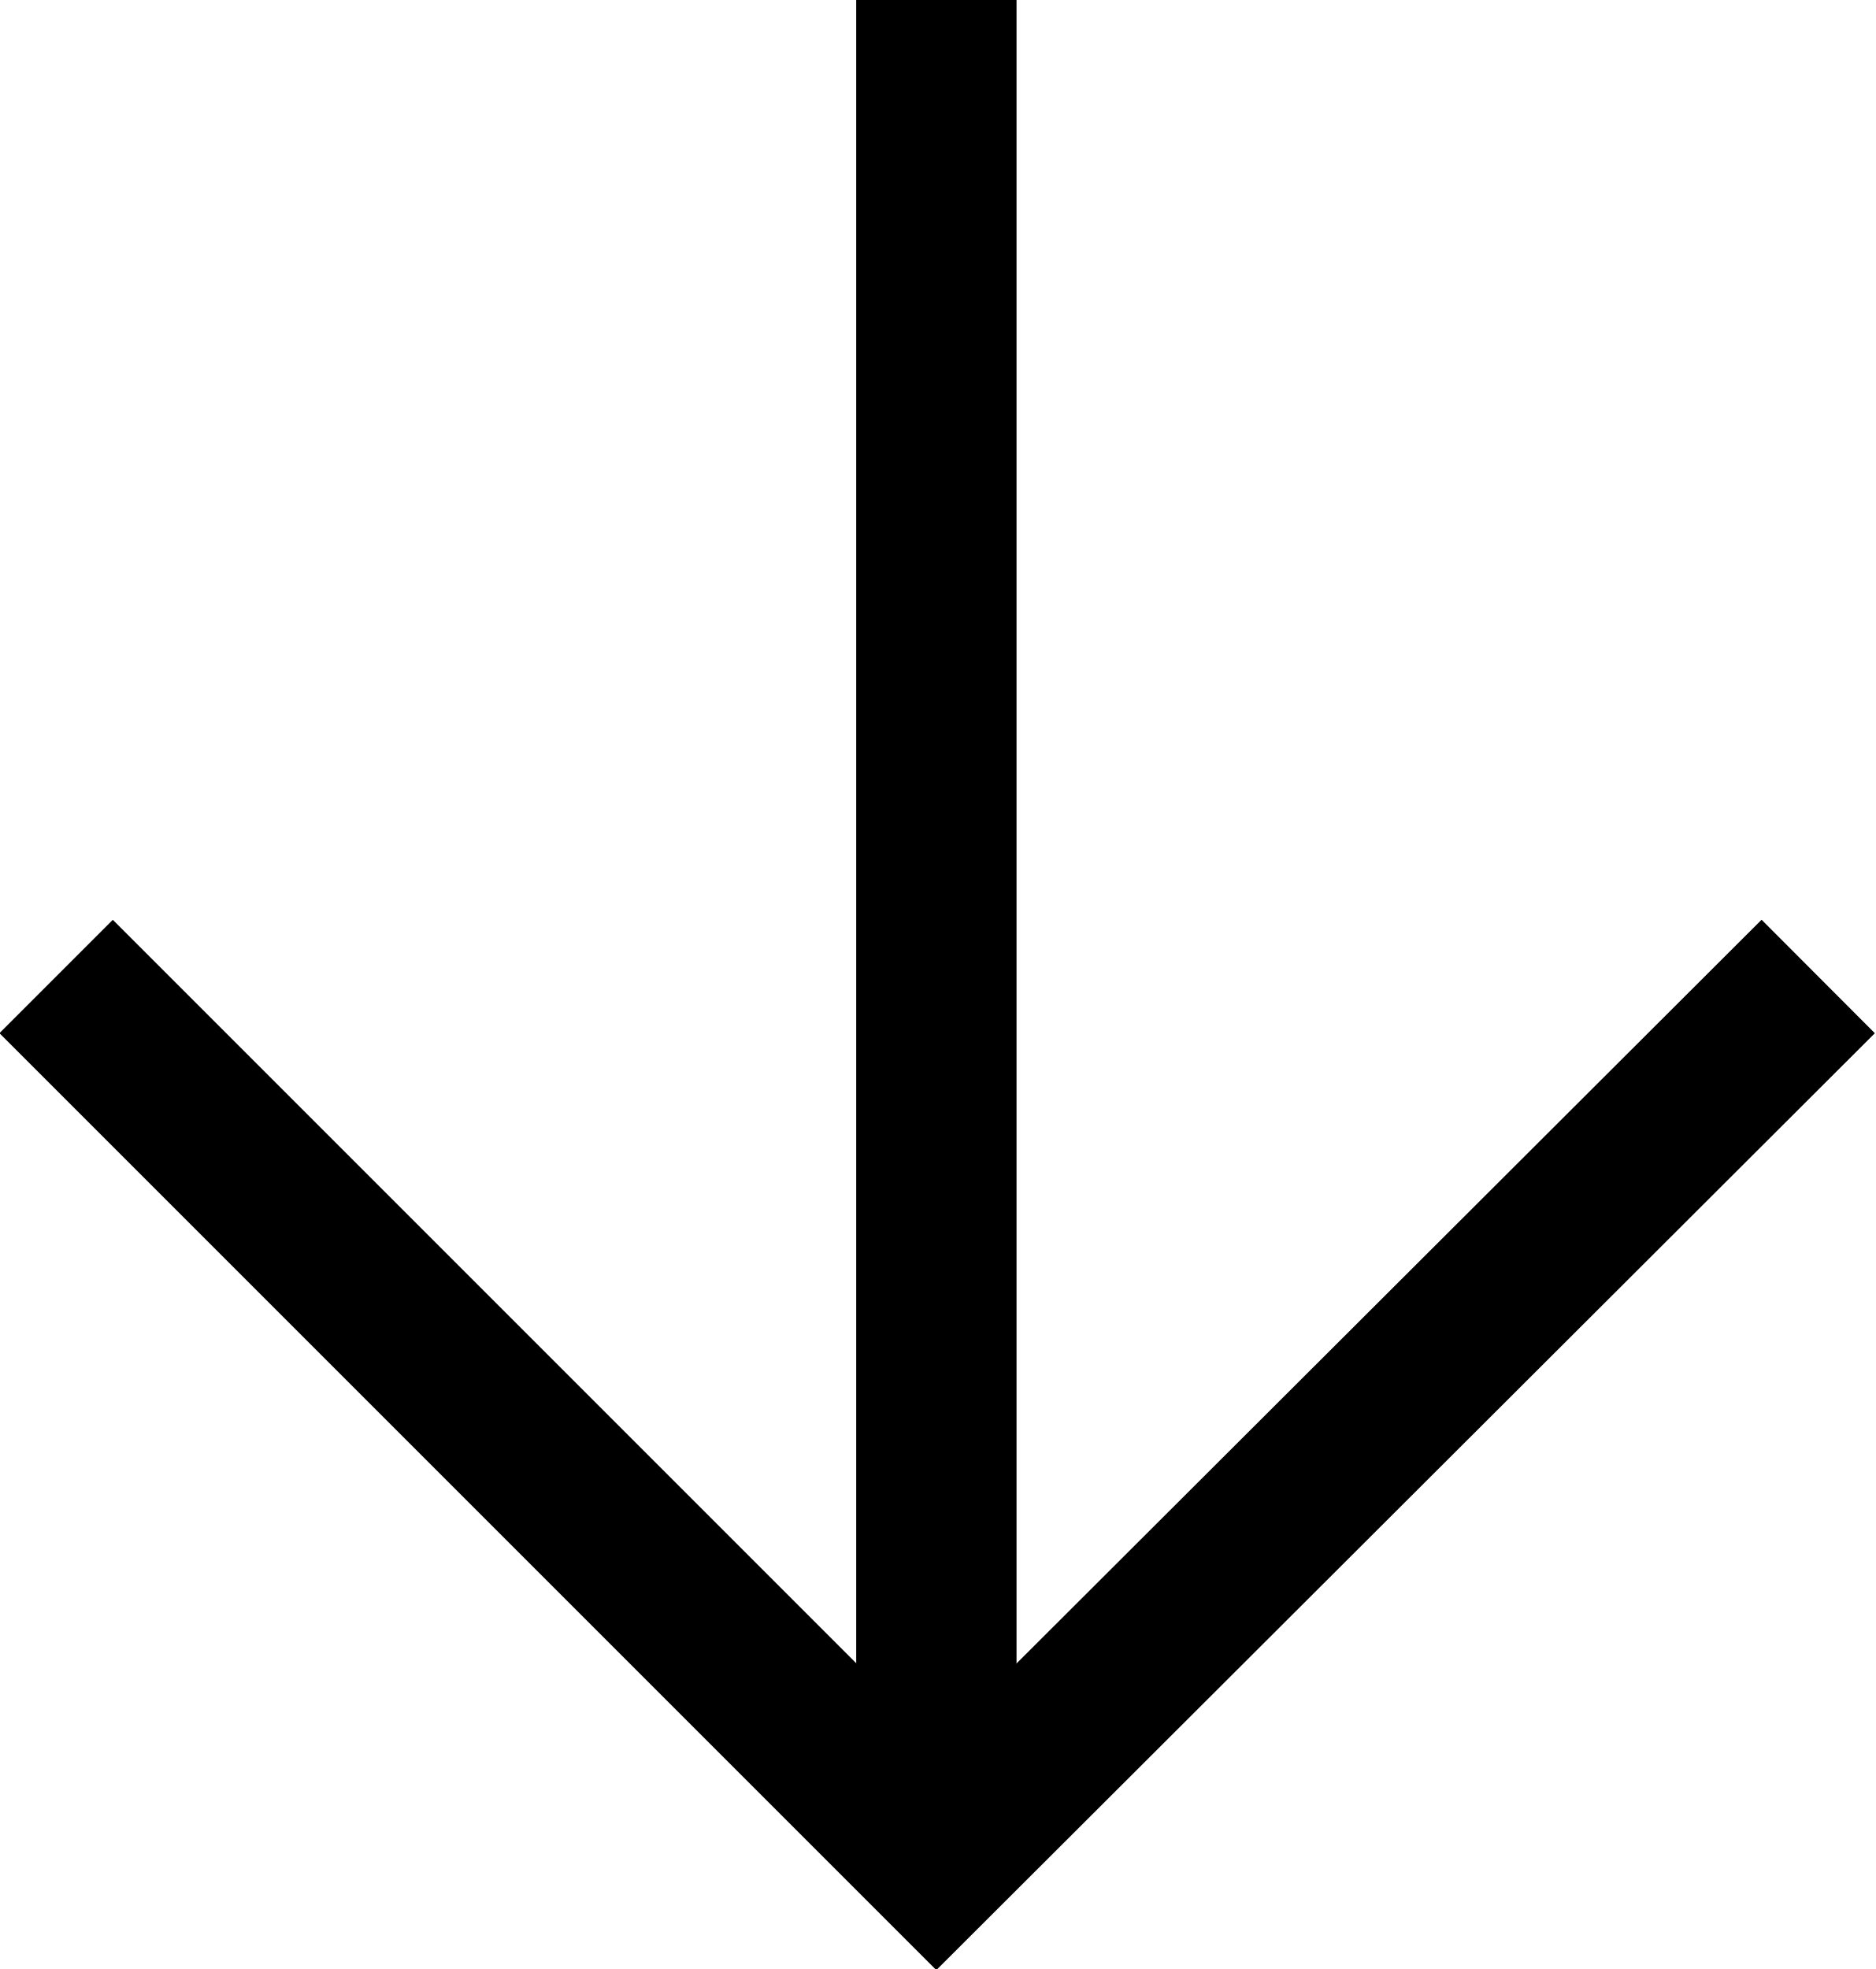
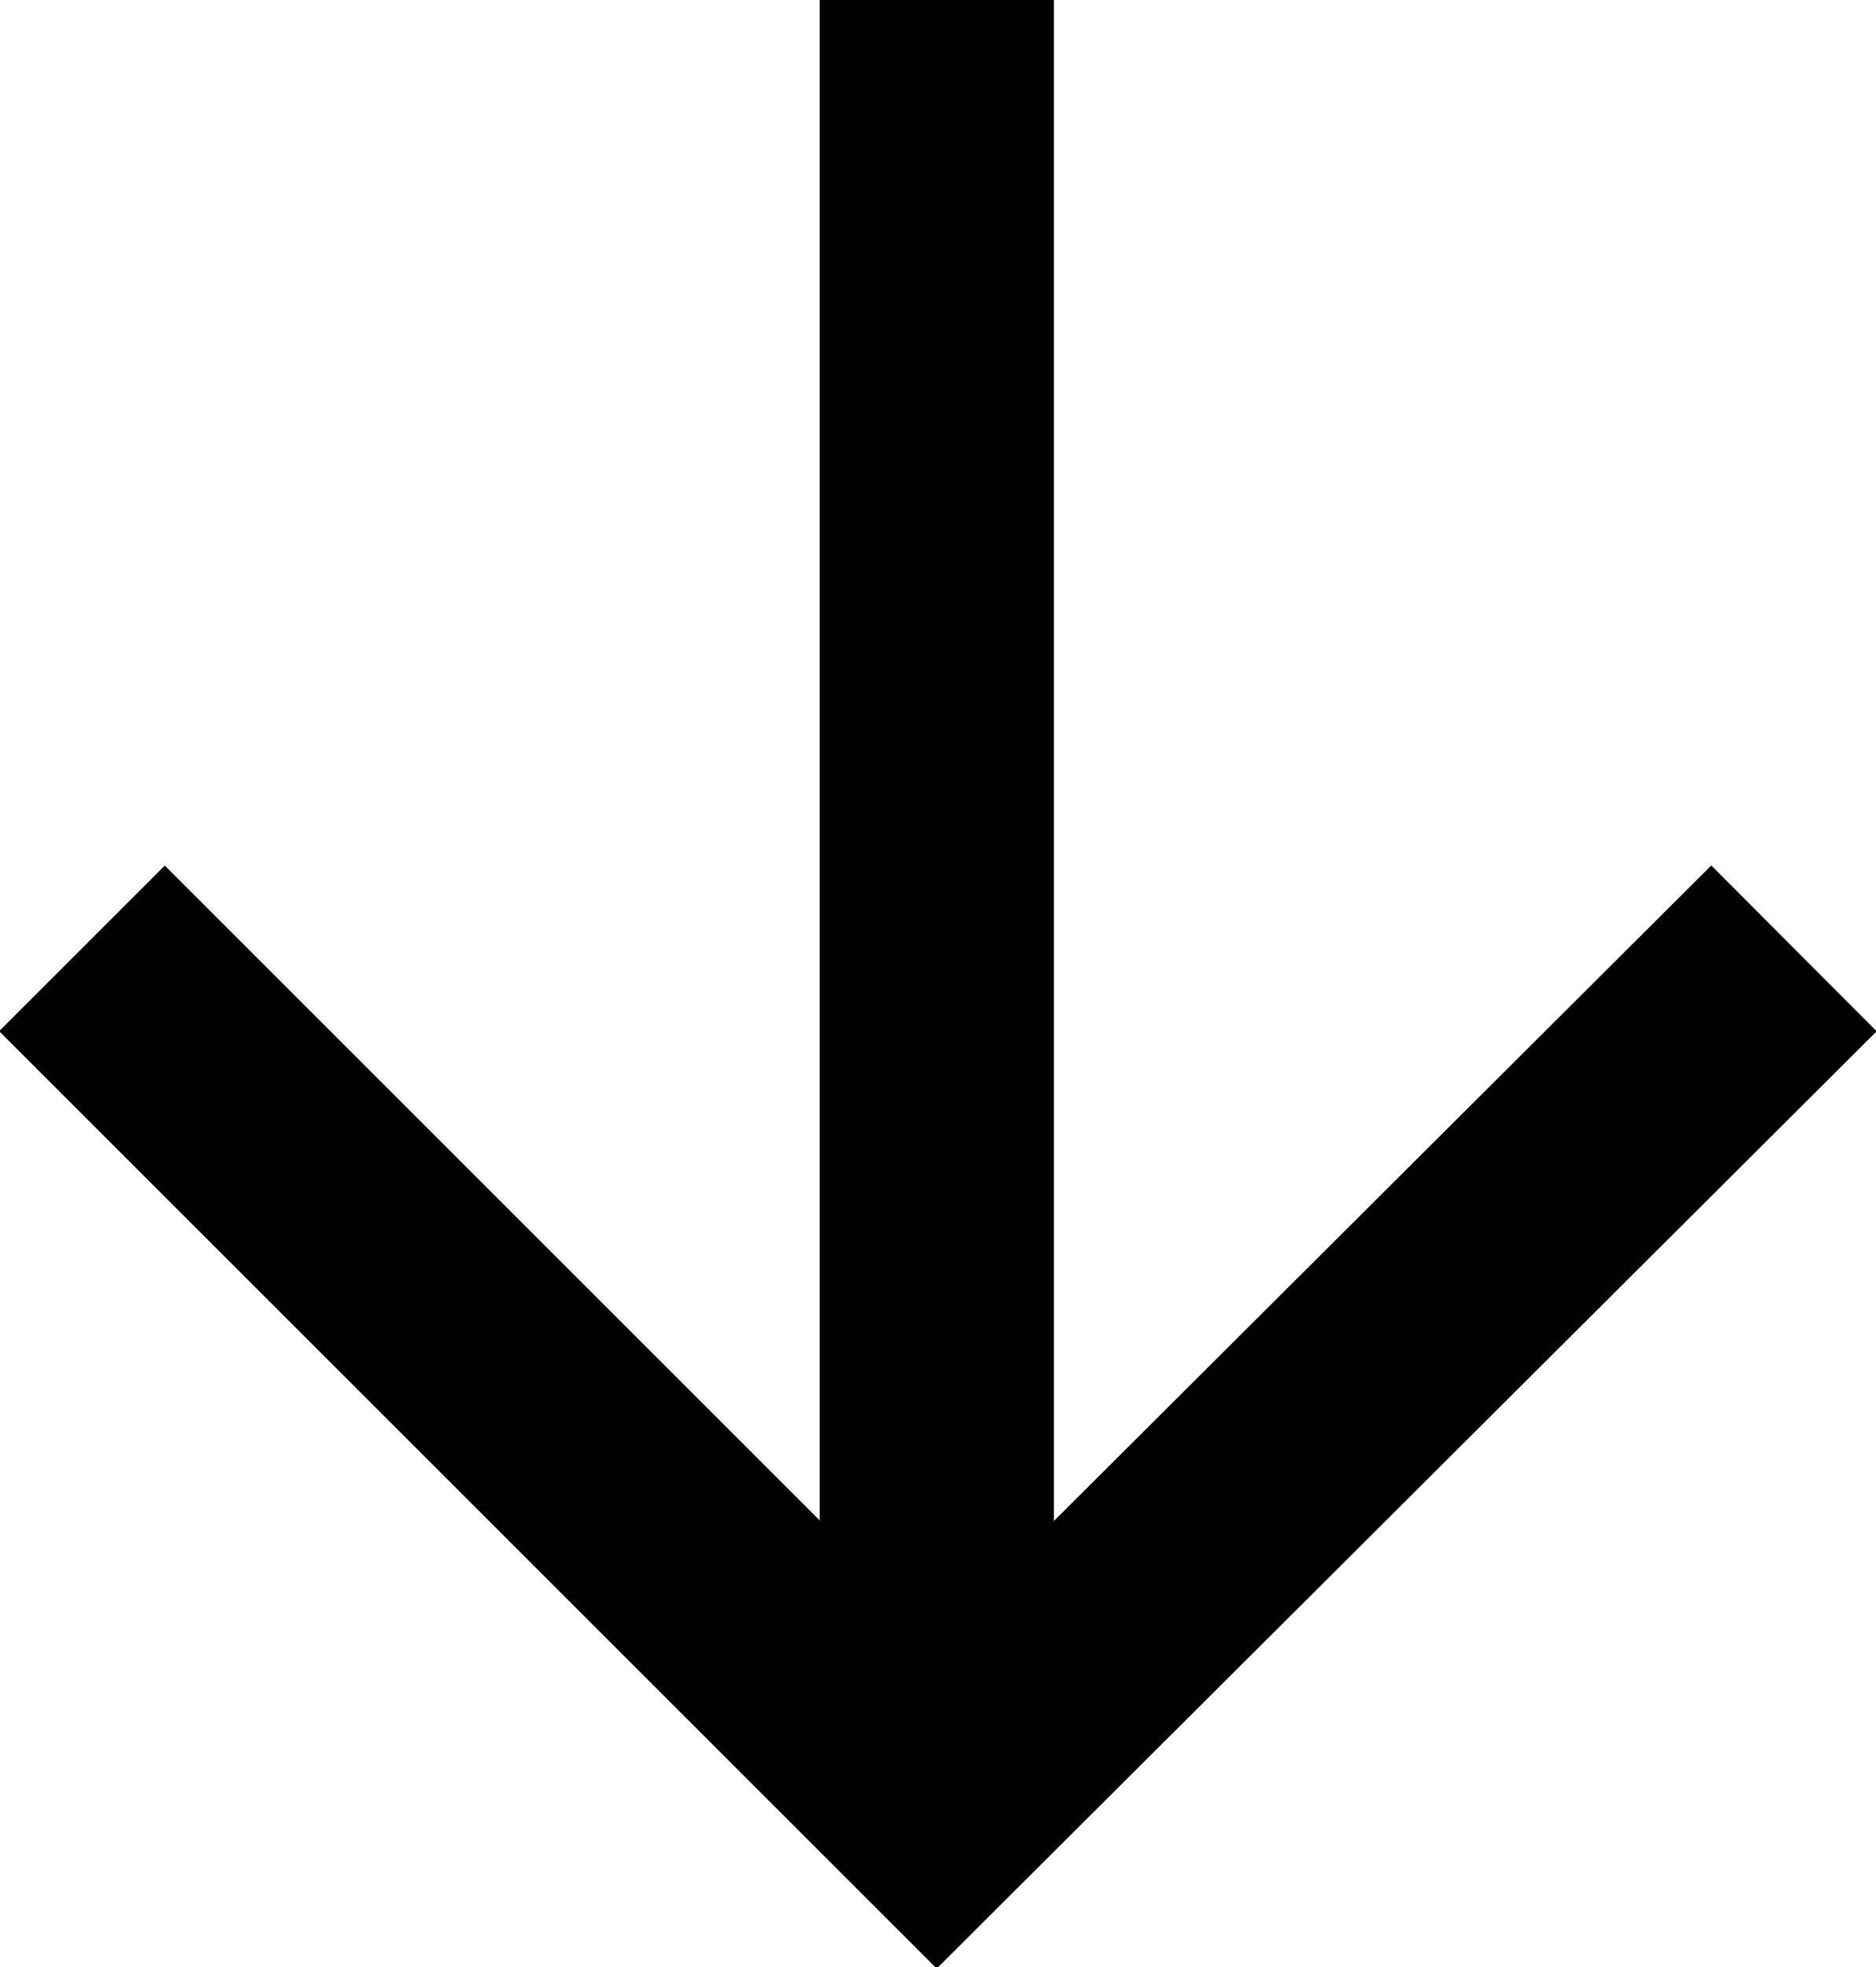
- <svg xmlns="http://www.w3.org/2000/svg" id="uuid-c644b950-d8fd-416a-ad48-46b636d08deb" width="11.7" height="12.28" viewBox="0 0 11.7 12.28">
-   <line x1="5.84" x2="5.84" y2="11.58" fill="none" stroke="#000" stroke-miterlimit="10" />
-   <polyline points=".35 6.09 5.84 11.58 11.34 6.09" fill="none" stroke="#000" stroke-miterlimit="10" />
+ <svg xmlns="http://www.w3.org/2000/svg" id="uuid-dc2bf967-e9bf-476c-ac57-cdd7c2ebf738" width="8.01" height="8.4" viewBox="0 0 8.01 8.4">
+   <line x1="4" y1="0" x2="4" y2="7.7" fill="none" stroke="#000" stroke-miterlimit="10" />
+   <polyline points=".35 4.05 4 7.7 7.66 4.05" fill="none" stroke="#000" stroke-miterlimit="10" />
</svg>
